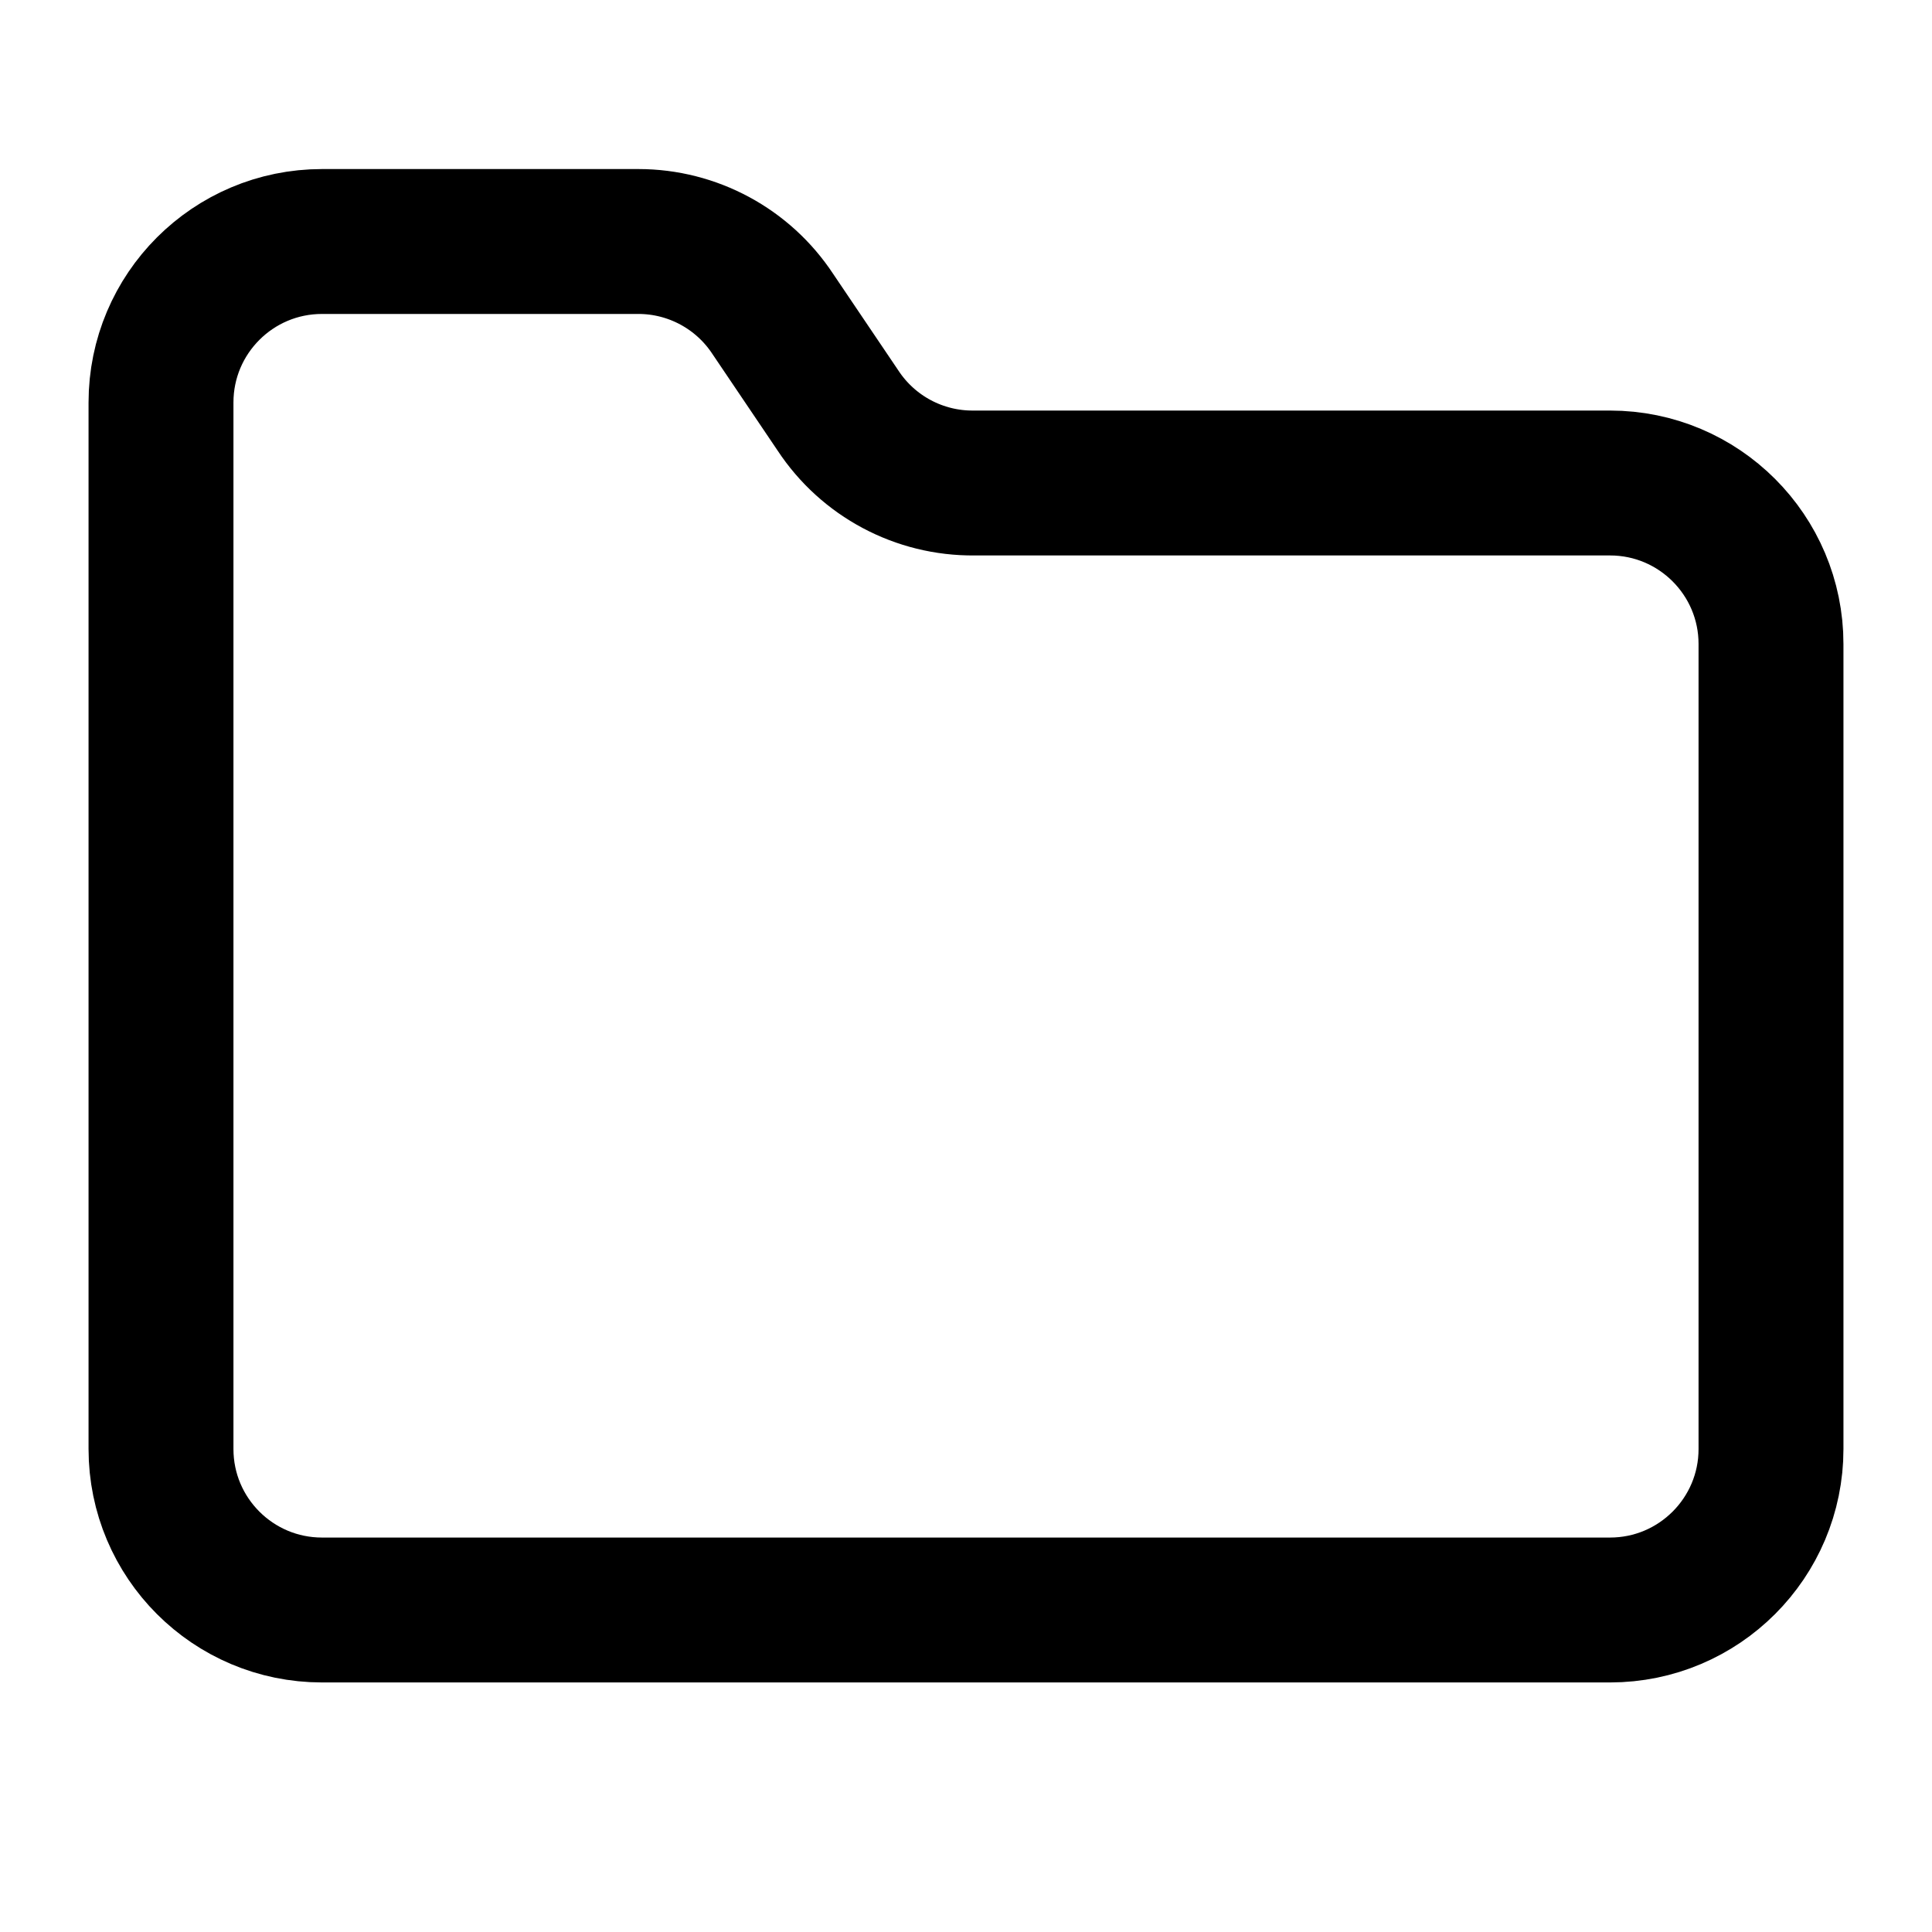
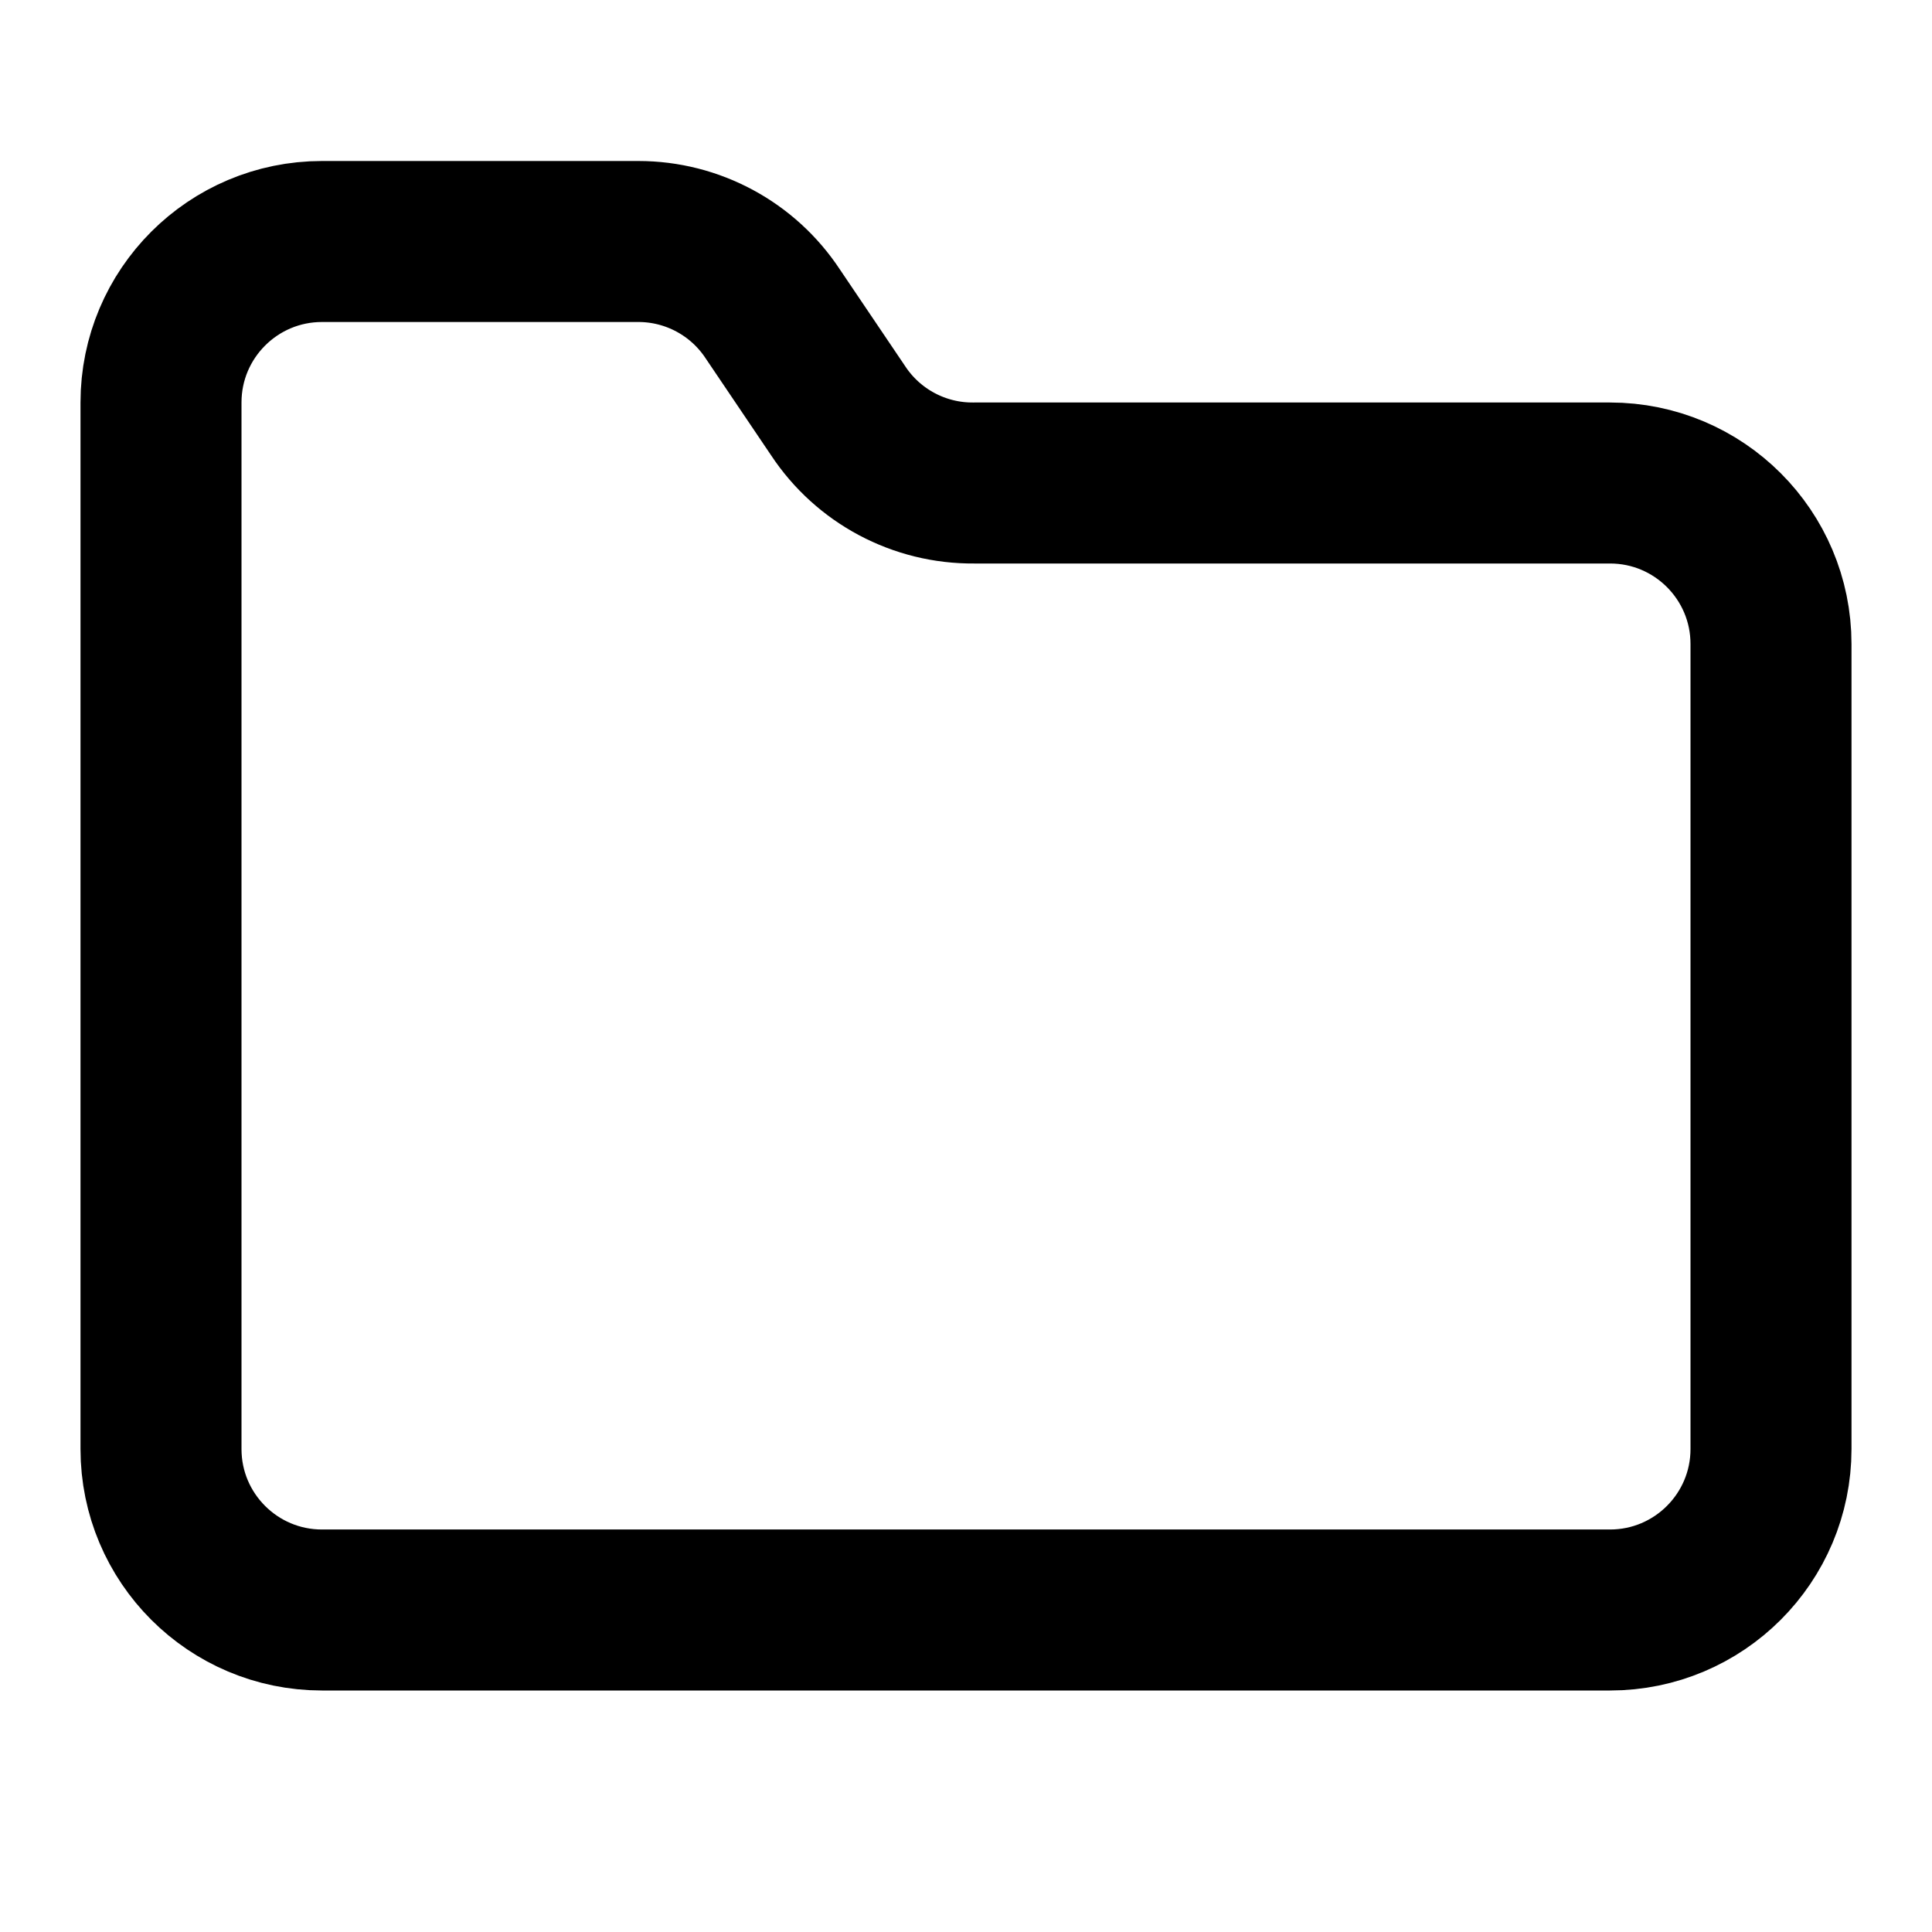
- <svg xmlns="http://www.w3.org/2000/svg" width="24" height="24" viewBox="0 0 24 24" fill="none" stroke="currentColor" stroke-width="1.8" stroke-linecap="round" stroke-linejoin="round">
+ <svg xmlns="http://www.w3.org/2000/svg" width="24" height="24" viewBox="0 0 24 24" fill="none" stroke="currentColor" stroke-width="2" stroke-linecap="round" stroke-linejoin="round">
  <path d="M20 20a2 2 0 0 0 2-2V8a2 2 0 0 0-2-2h-7.9a2 2 0 0 1-1.69-.9L9.6 3.9A2 2 0 0 0 7.93 3H4a2 2 0 0 0-2 2v13a2 2 0 0 0 2 2Z" />
</svg>
